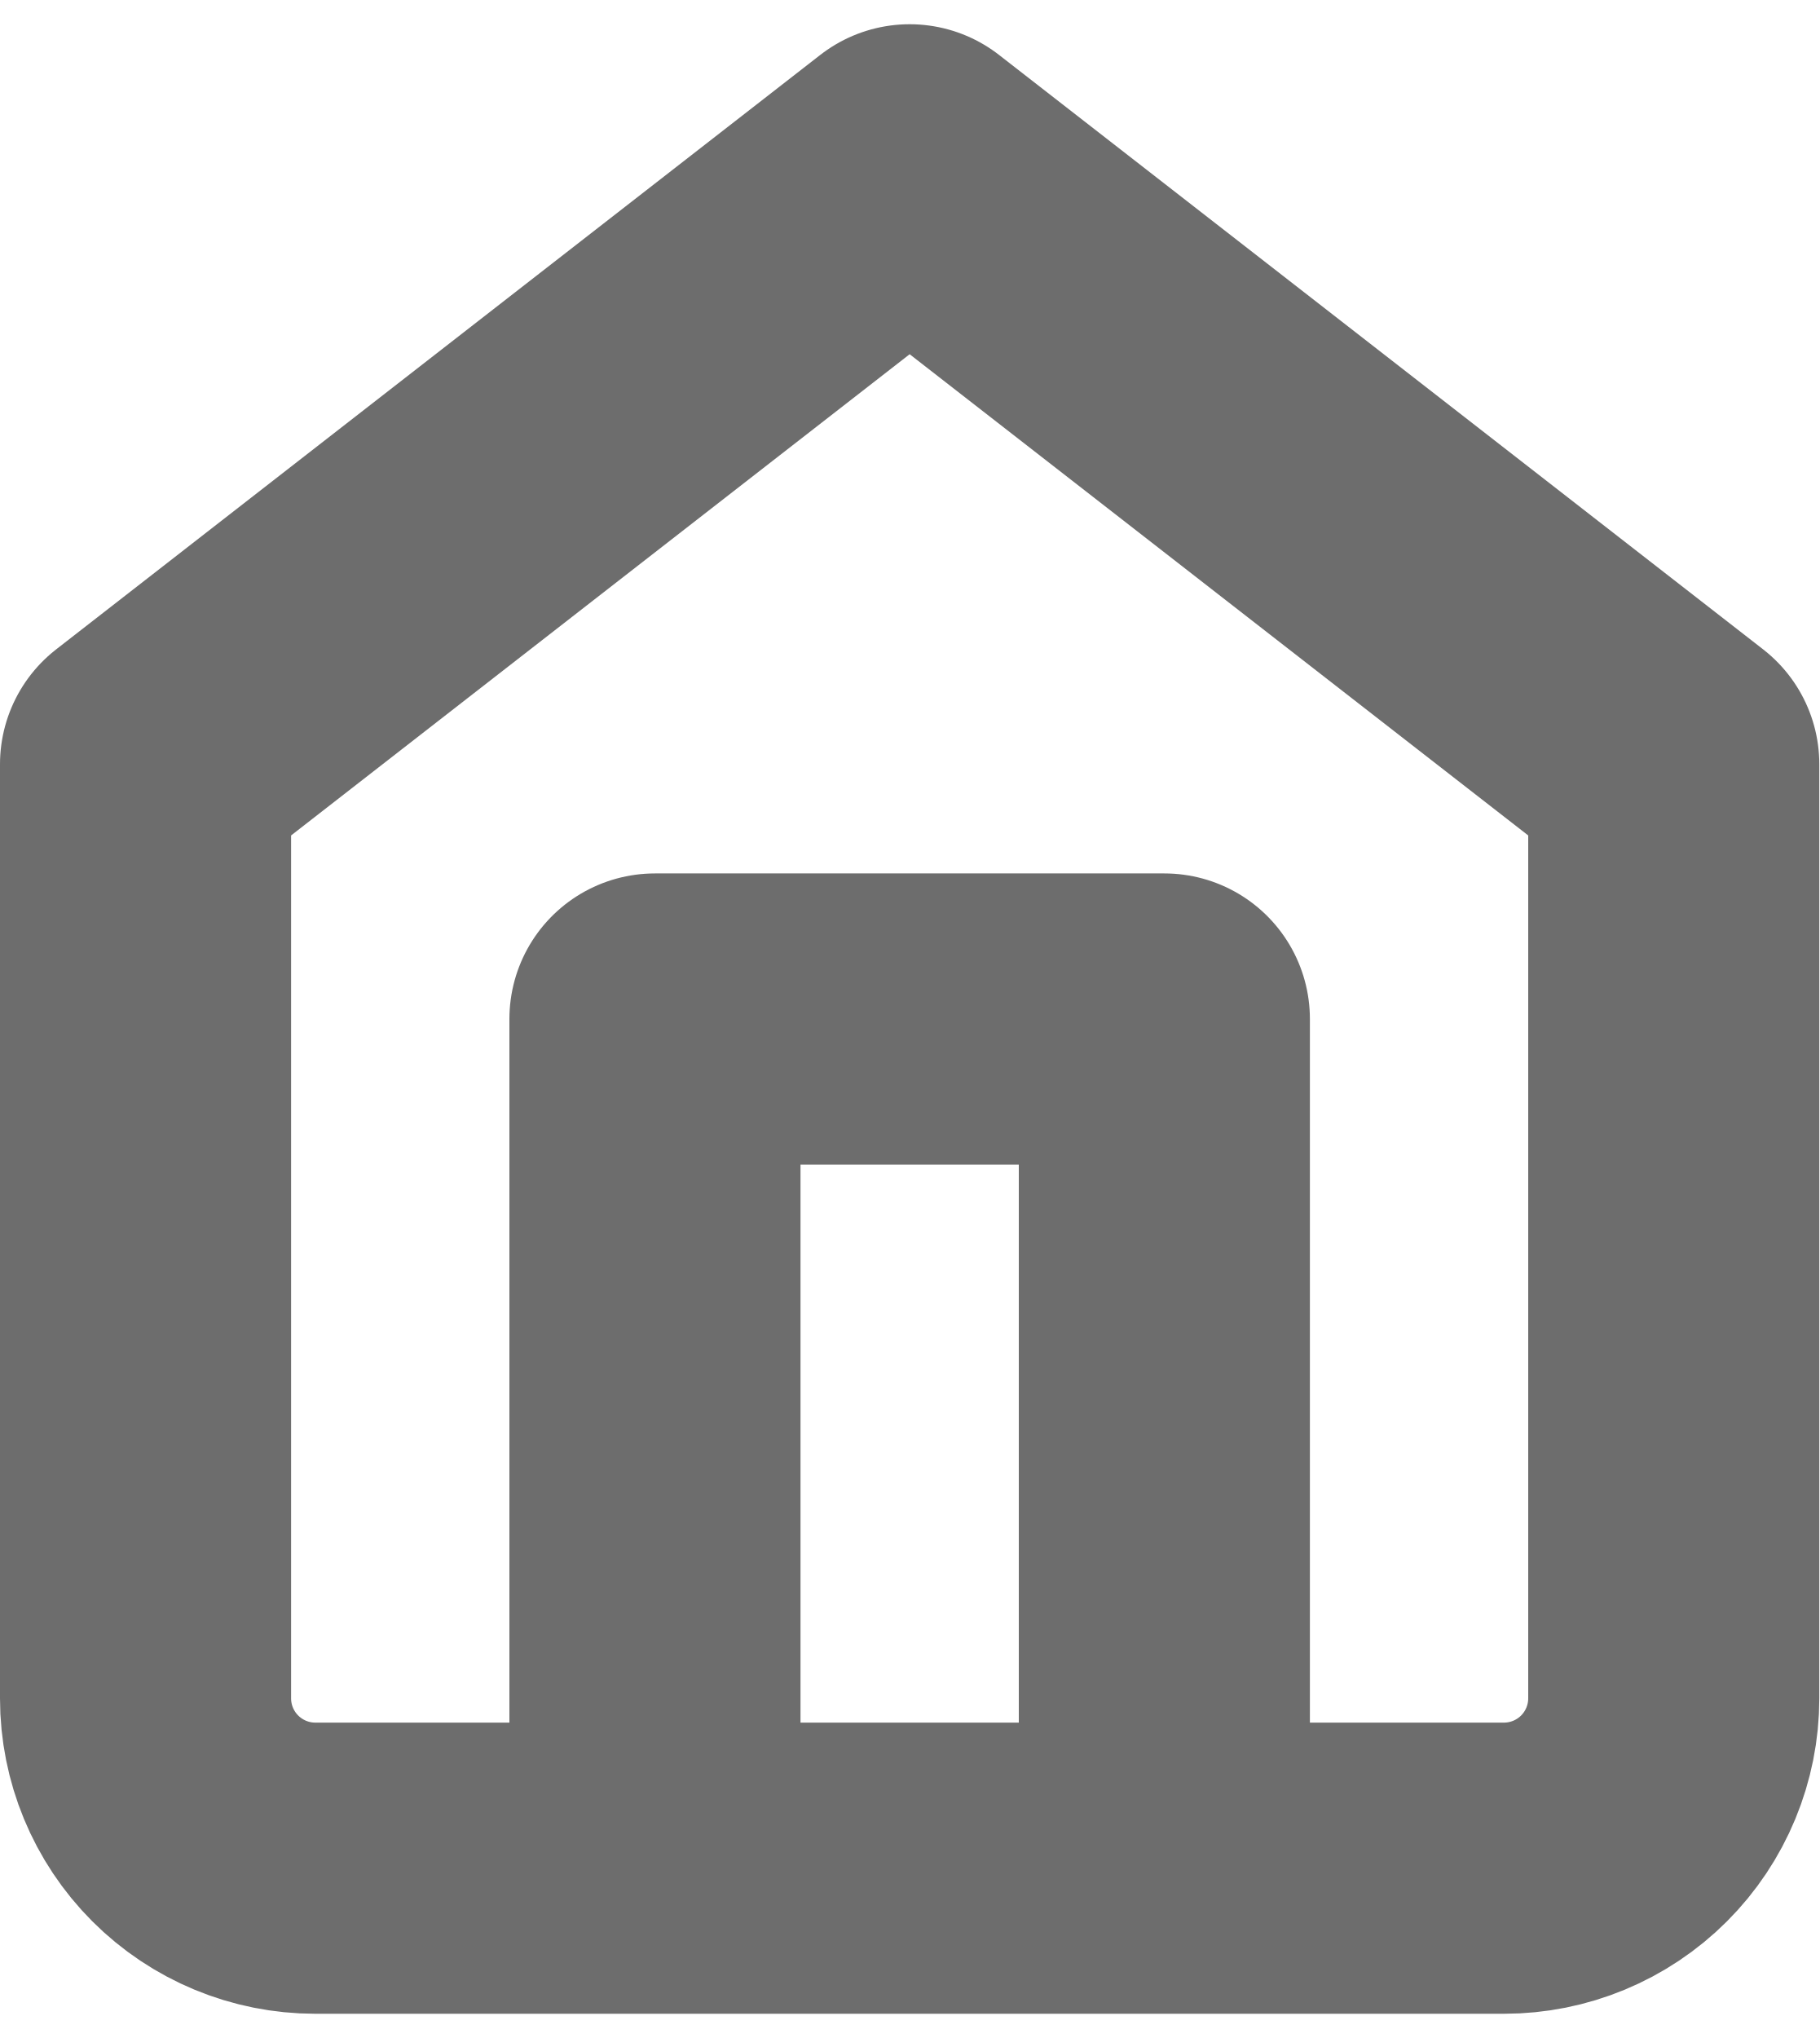
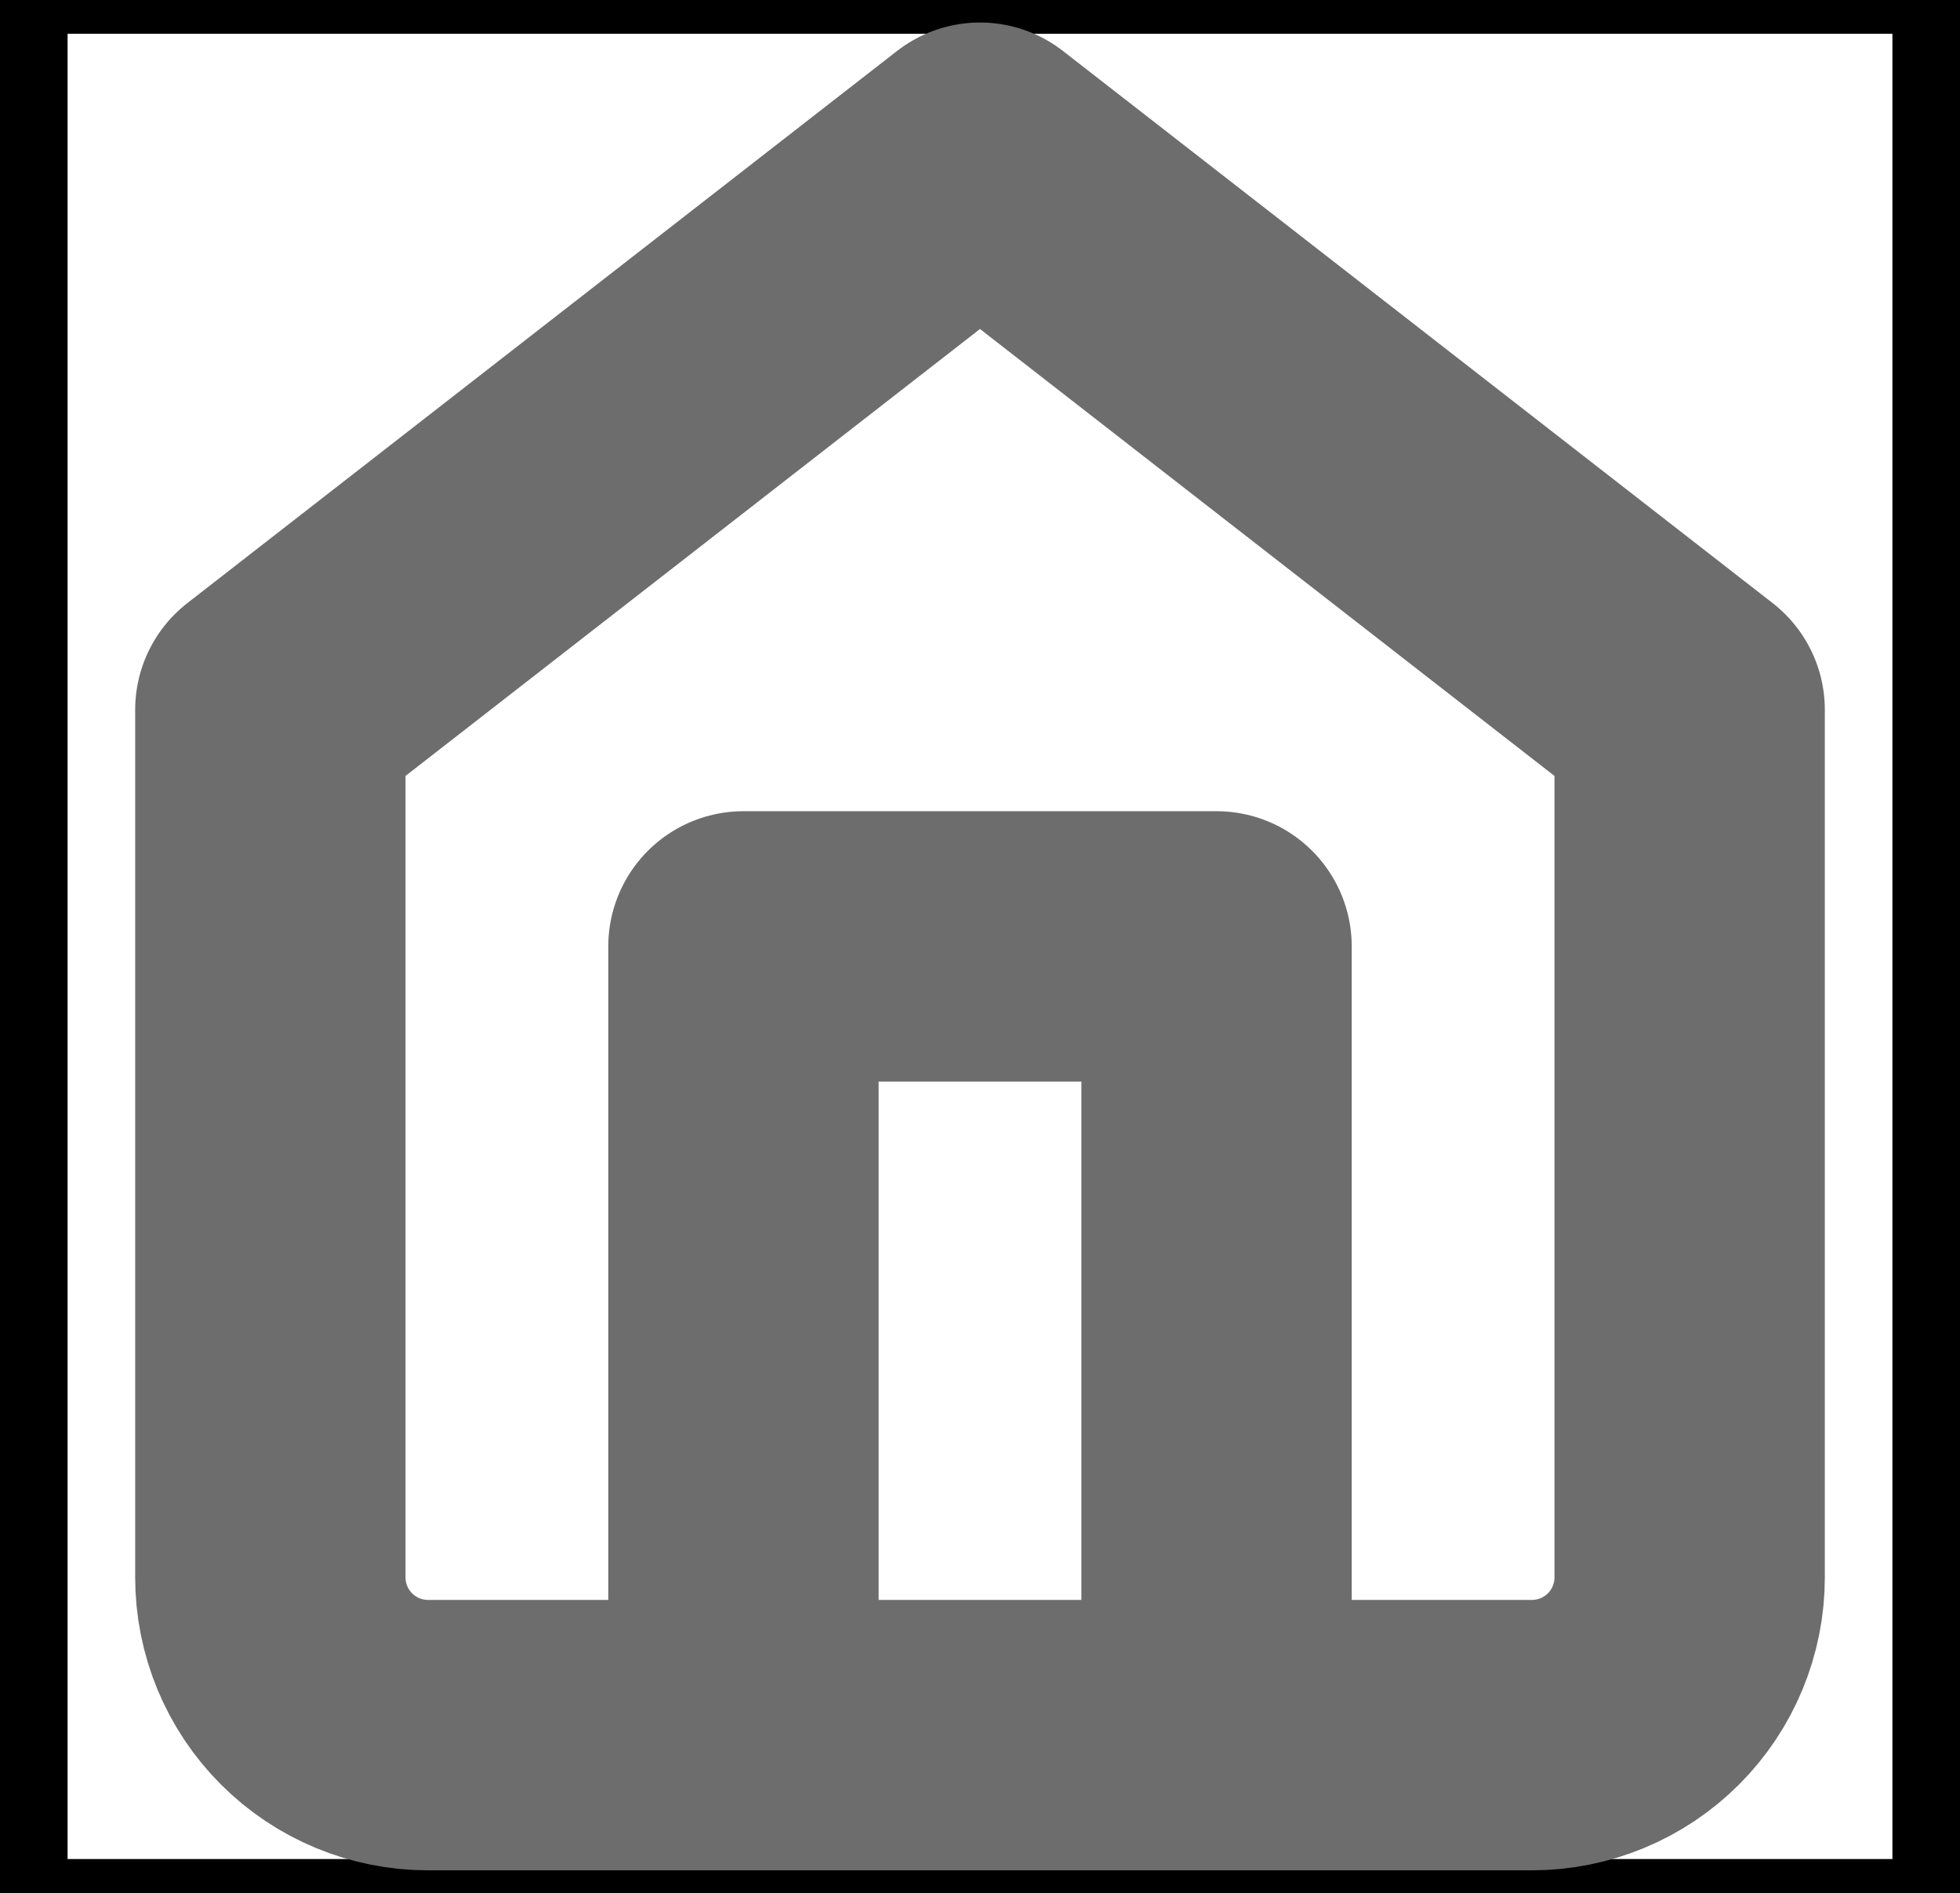
- <svg xmlns="http://www.w3.org/2000/svg" width="25" height="28" viewBox="0 0 25 28" fill="none">
-   <path d="M9 25.667V14H16V25.667M2 10.5L12.5 2.333L23 10.5V23.333C23 23.952 22.754 24.546 22.317 24.983C21.879 25.421 21.285 25.667 20.667 25.667H4.333C3.714 25.667 3.121 25.421 2.683 24.983C2.246 24.546 2 23.952 2 23.333V10.5Z" stroke="#6D6D6D" stroke-width="4" stroke-linecap="round" stroke-linejoin="round" />
+ <svg xmlns="http://www.w3.org/2000/svg" width="29" height="28" viewBox="0 0 29 28" fill="none">
+   <rect x="0.5" width="28" height="28" stroke="black" />
+   <path d="M11 25.667V14H18V25.667M4 10.5L14.5 2.333L25 10.5V23.333C25 23.952 24.754 24.546 24.317 24.983C23.879 25.421 23.285 25.667 22.667 25.667H6.333C5.714 25.667 5.121 25.421 4.683 24.983C4.246 24.546 4 23.952 4 23.333V10.5Z" stroke="#6D6D6D" stroke-width="4" stroke-linecap="round" stroke-linejoin="round" />
</svg>
